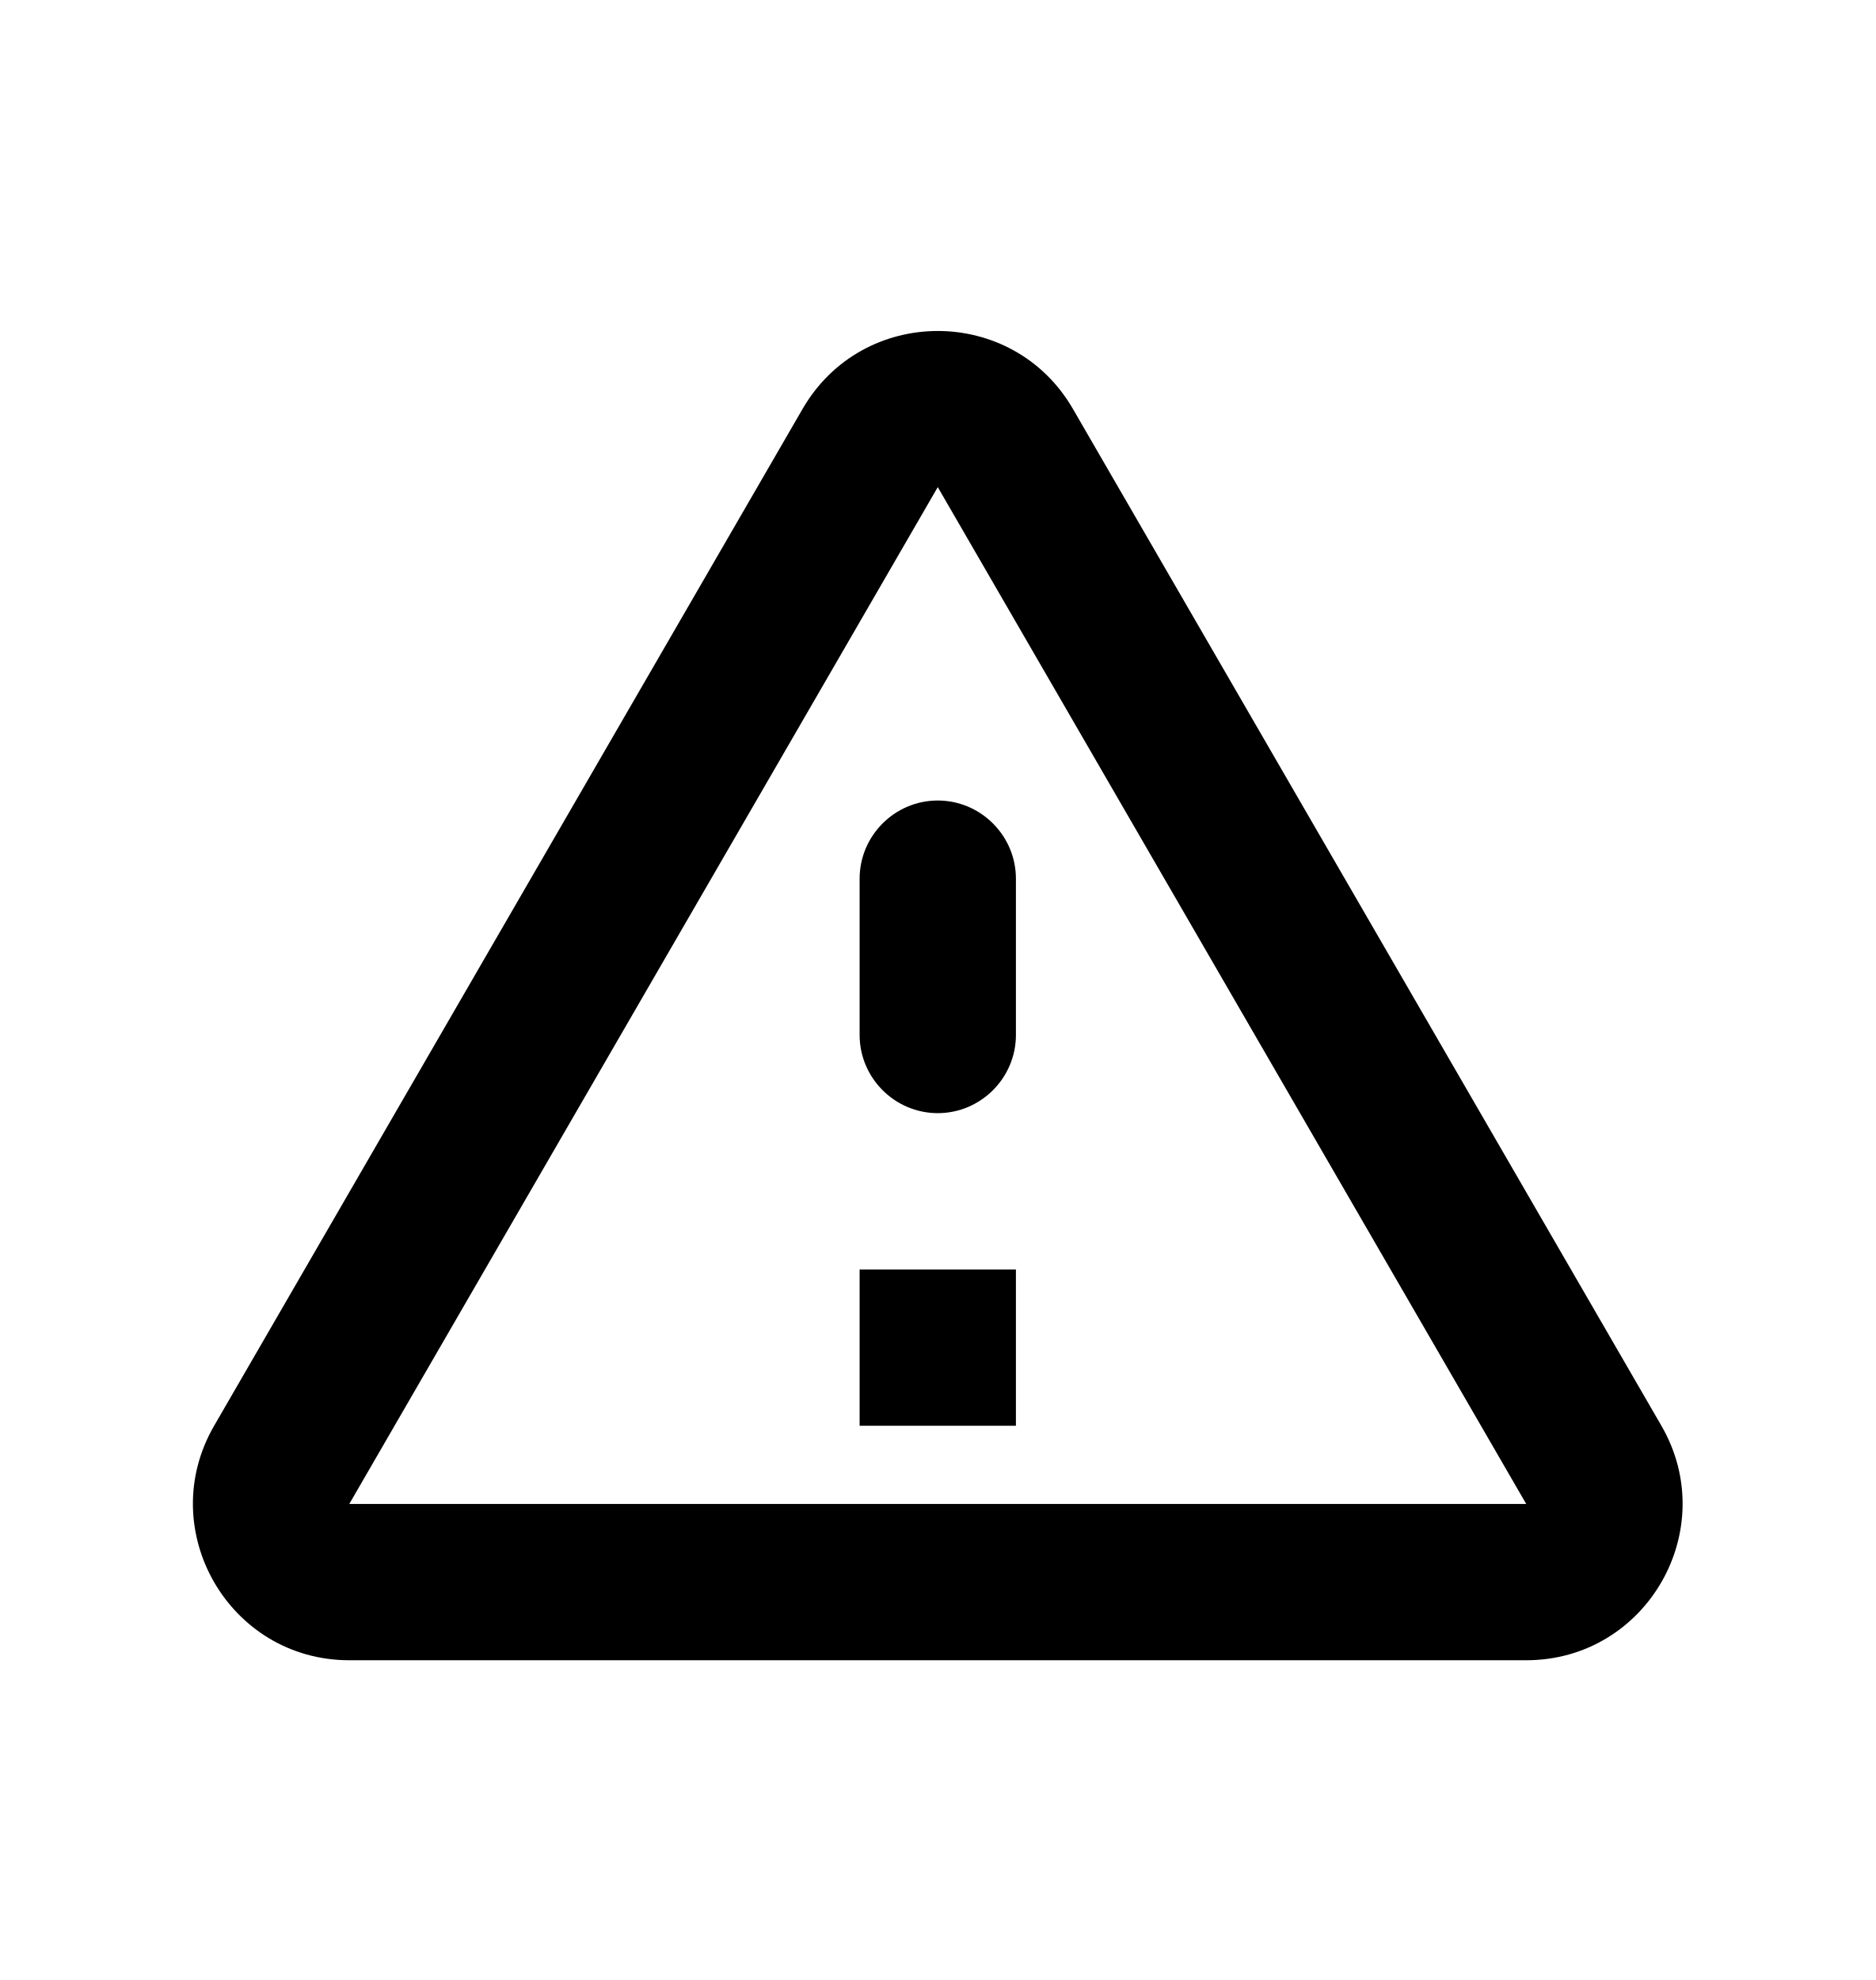
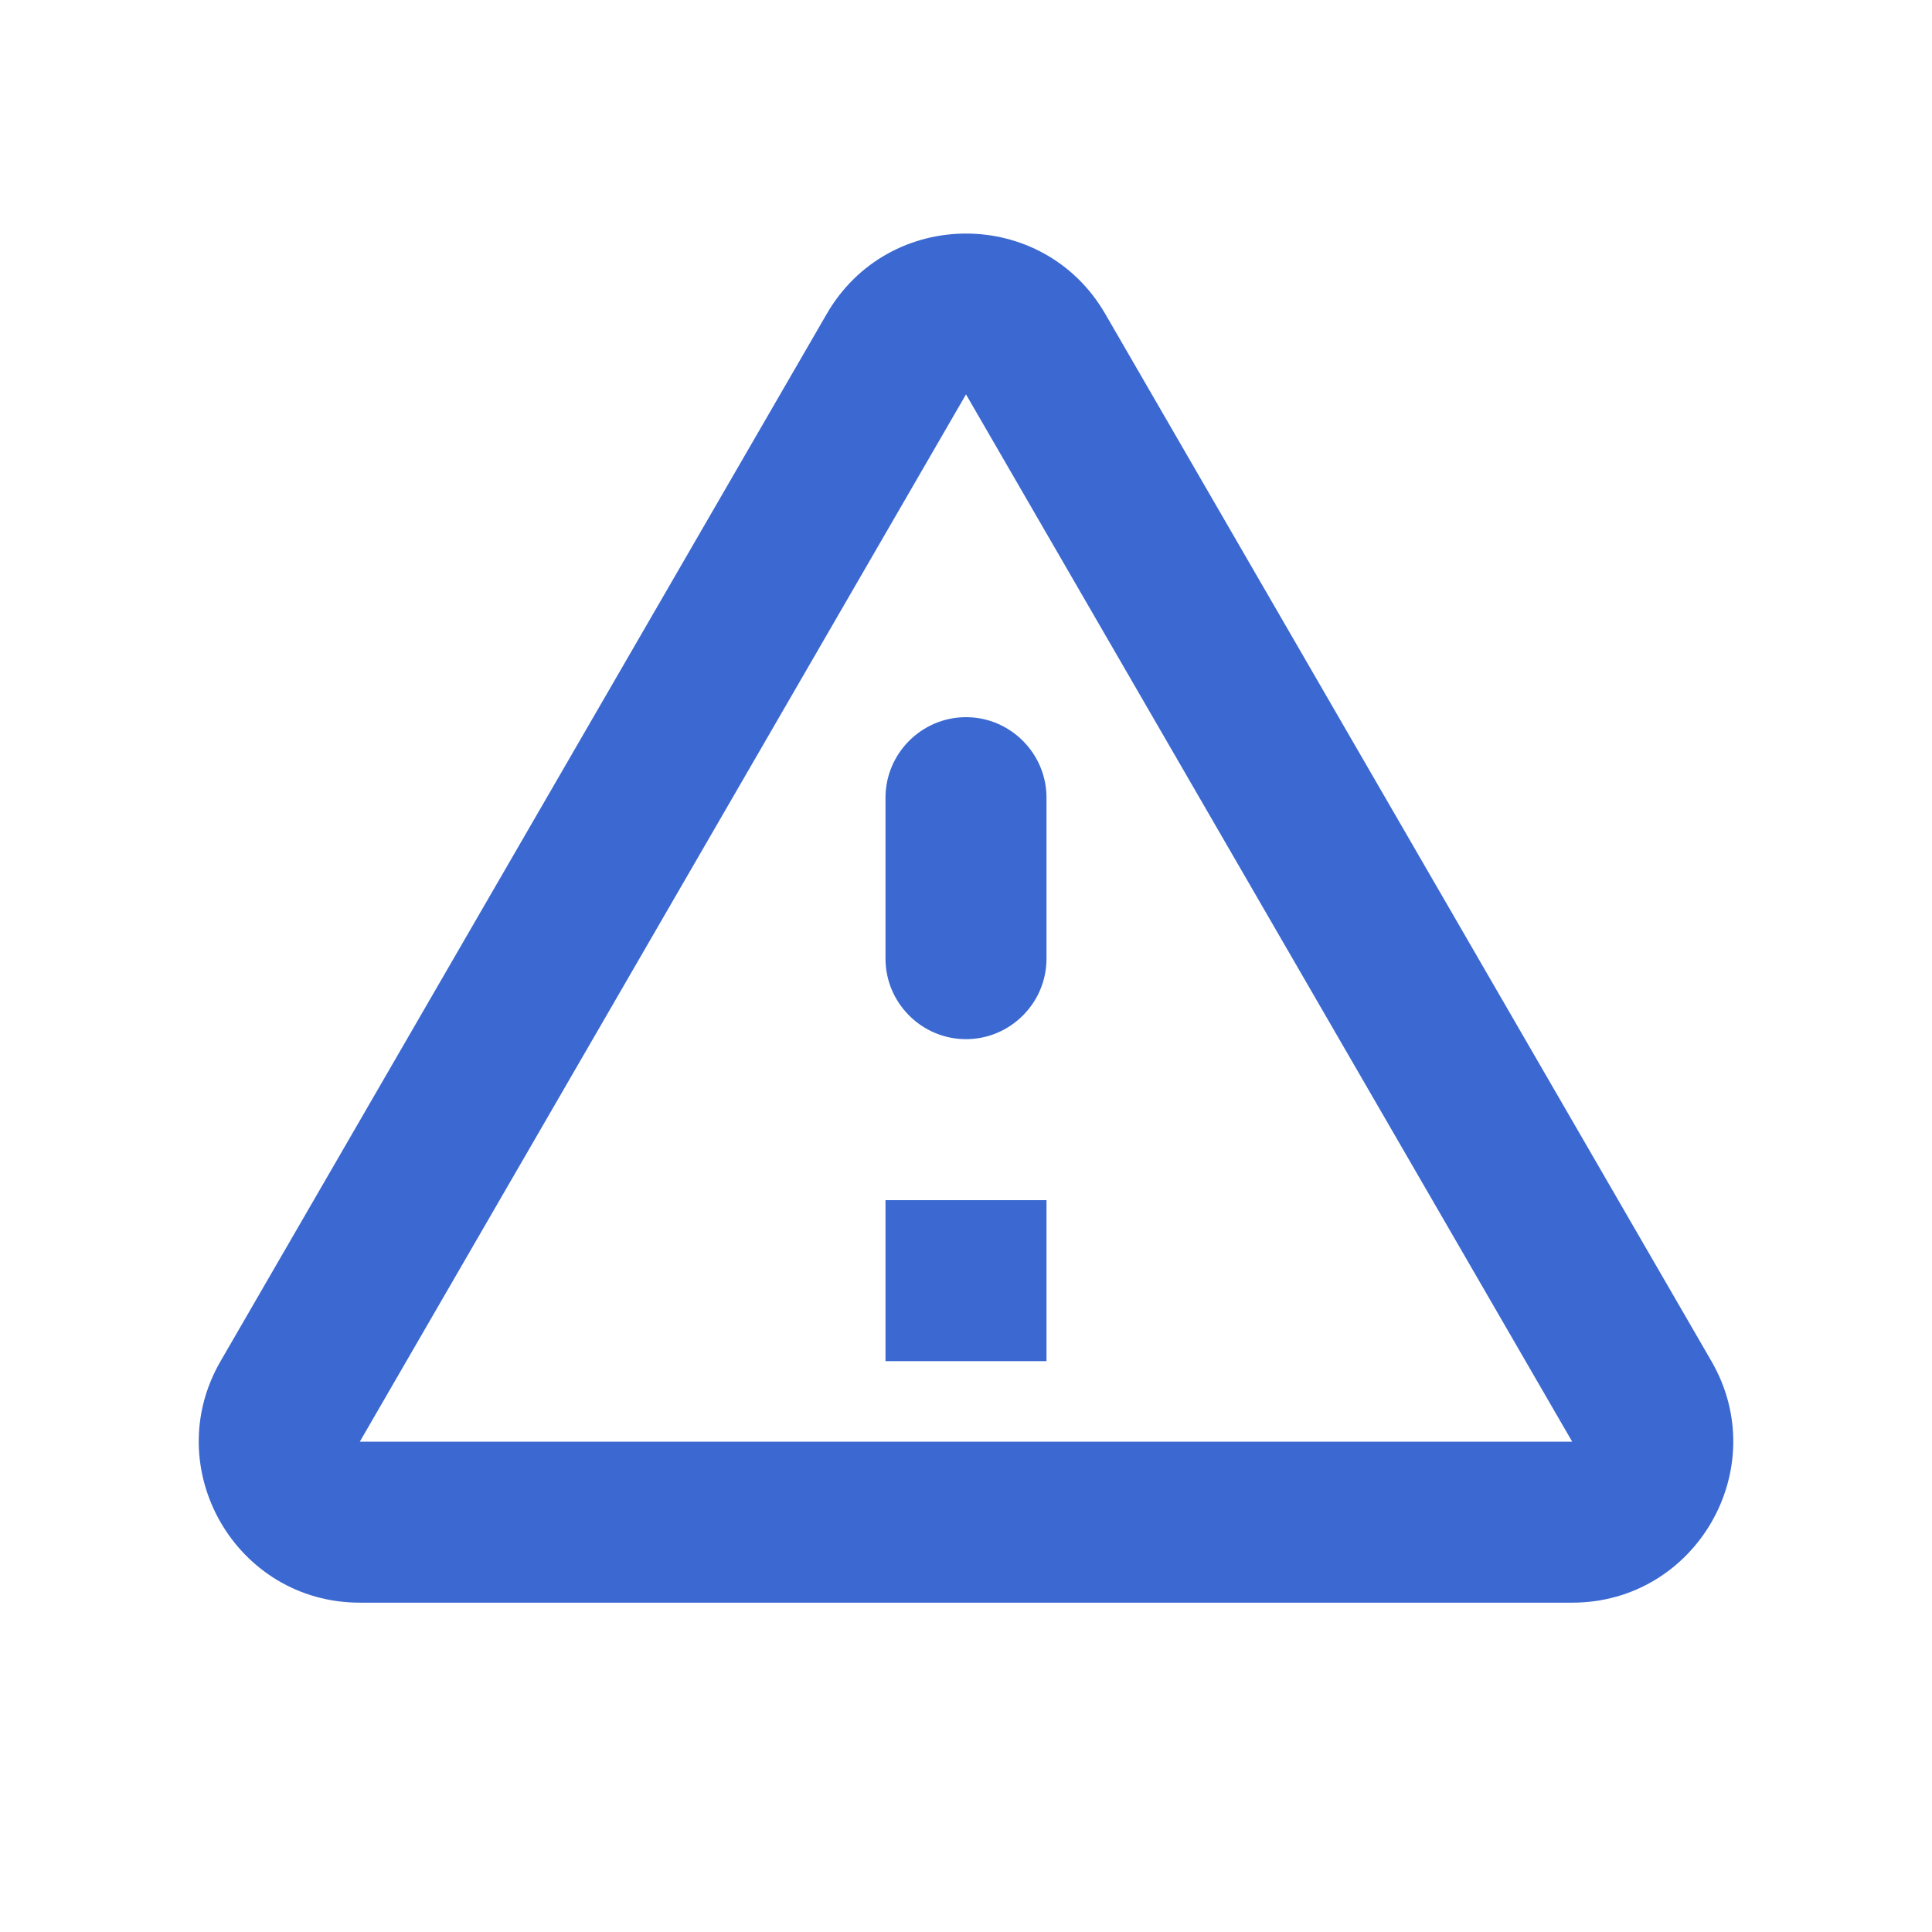
- <svg xmlns="http://www.w3.org/2000/svg" viewBox="0 0 54 57">
-   <path d="M27 14.023L43.942 43.295H10.057L27 14.023ZM6.165 41.045C4.432 44.038 6.592 47.795 10.057 47.795H43.942C47.407 47.795 49.567 44.038 47.835 41.045L30.892 11.773C29.16 8.78 24.84 8.78 23.107 11.773L6.165 41.045ZM24.75 25.295V29.795C24.75 31.033 25.762 32.045 27 32.045C28.237 32.045 29.25 31.033 29.25 29.795V25.295C29.25 24.058 28.237 23.045 27 23.045C25.762 23.045 24.75 24.058 24.75 25.295ZM24.75 36.545H29.25V41.045H24.75V36.545Z" fill="inherit" />
+ <svg xmlns="http://www.w3.org/2000/svg" viewBox="0 0 54 54" fill="#3B69D1">
+   <path d="M27 11.023L43.943 40.295H10.057L27 11.023ZM6.165 38.045C4.433 41.038 6.593 44.795 10.057 44.795H43.943C47.407 44.795 49.568 41.038 47.835 38.045L30.892 8.773C29.16 5.78 24.84 5.78 23.108 8.773L6.165 38.045ZM24.75 22.295V26.795C24.75 28.033 25.762 29.045 27 29.045C28.238 29.045 29.25 28.033 29.25 26.795V22.295C29.25 21.058 28.238 20.045 27 20.045C25.762 20.045 24.75 21.058 24.75 22.295ZM24.75 33.545H29.25V38.045H24.75V33.545Z" fill="inherit" />
</svg>
